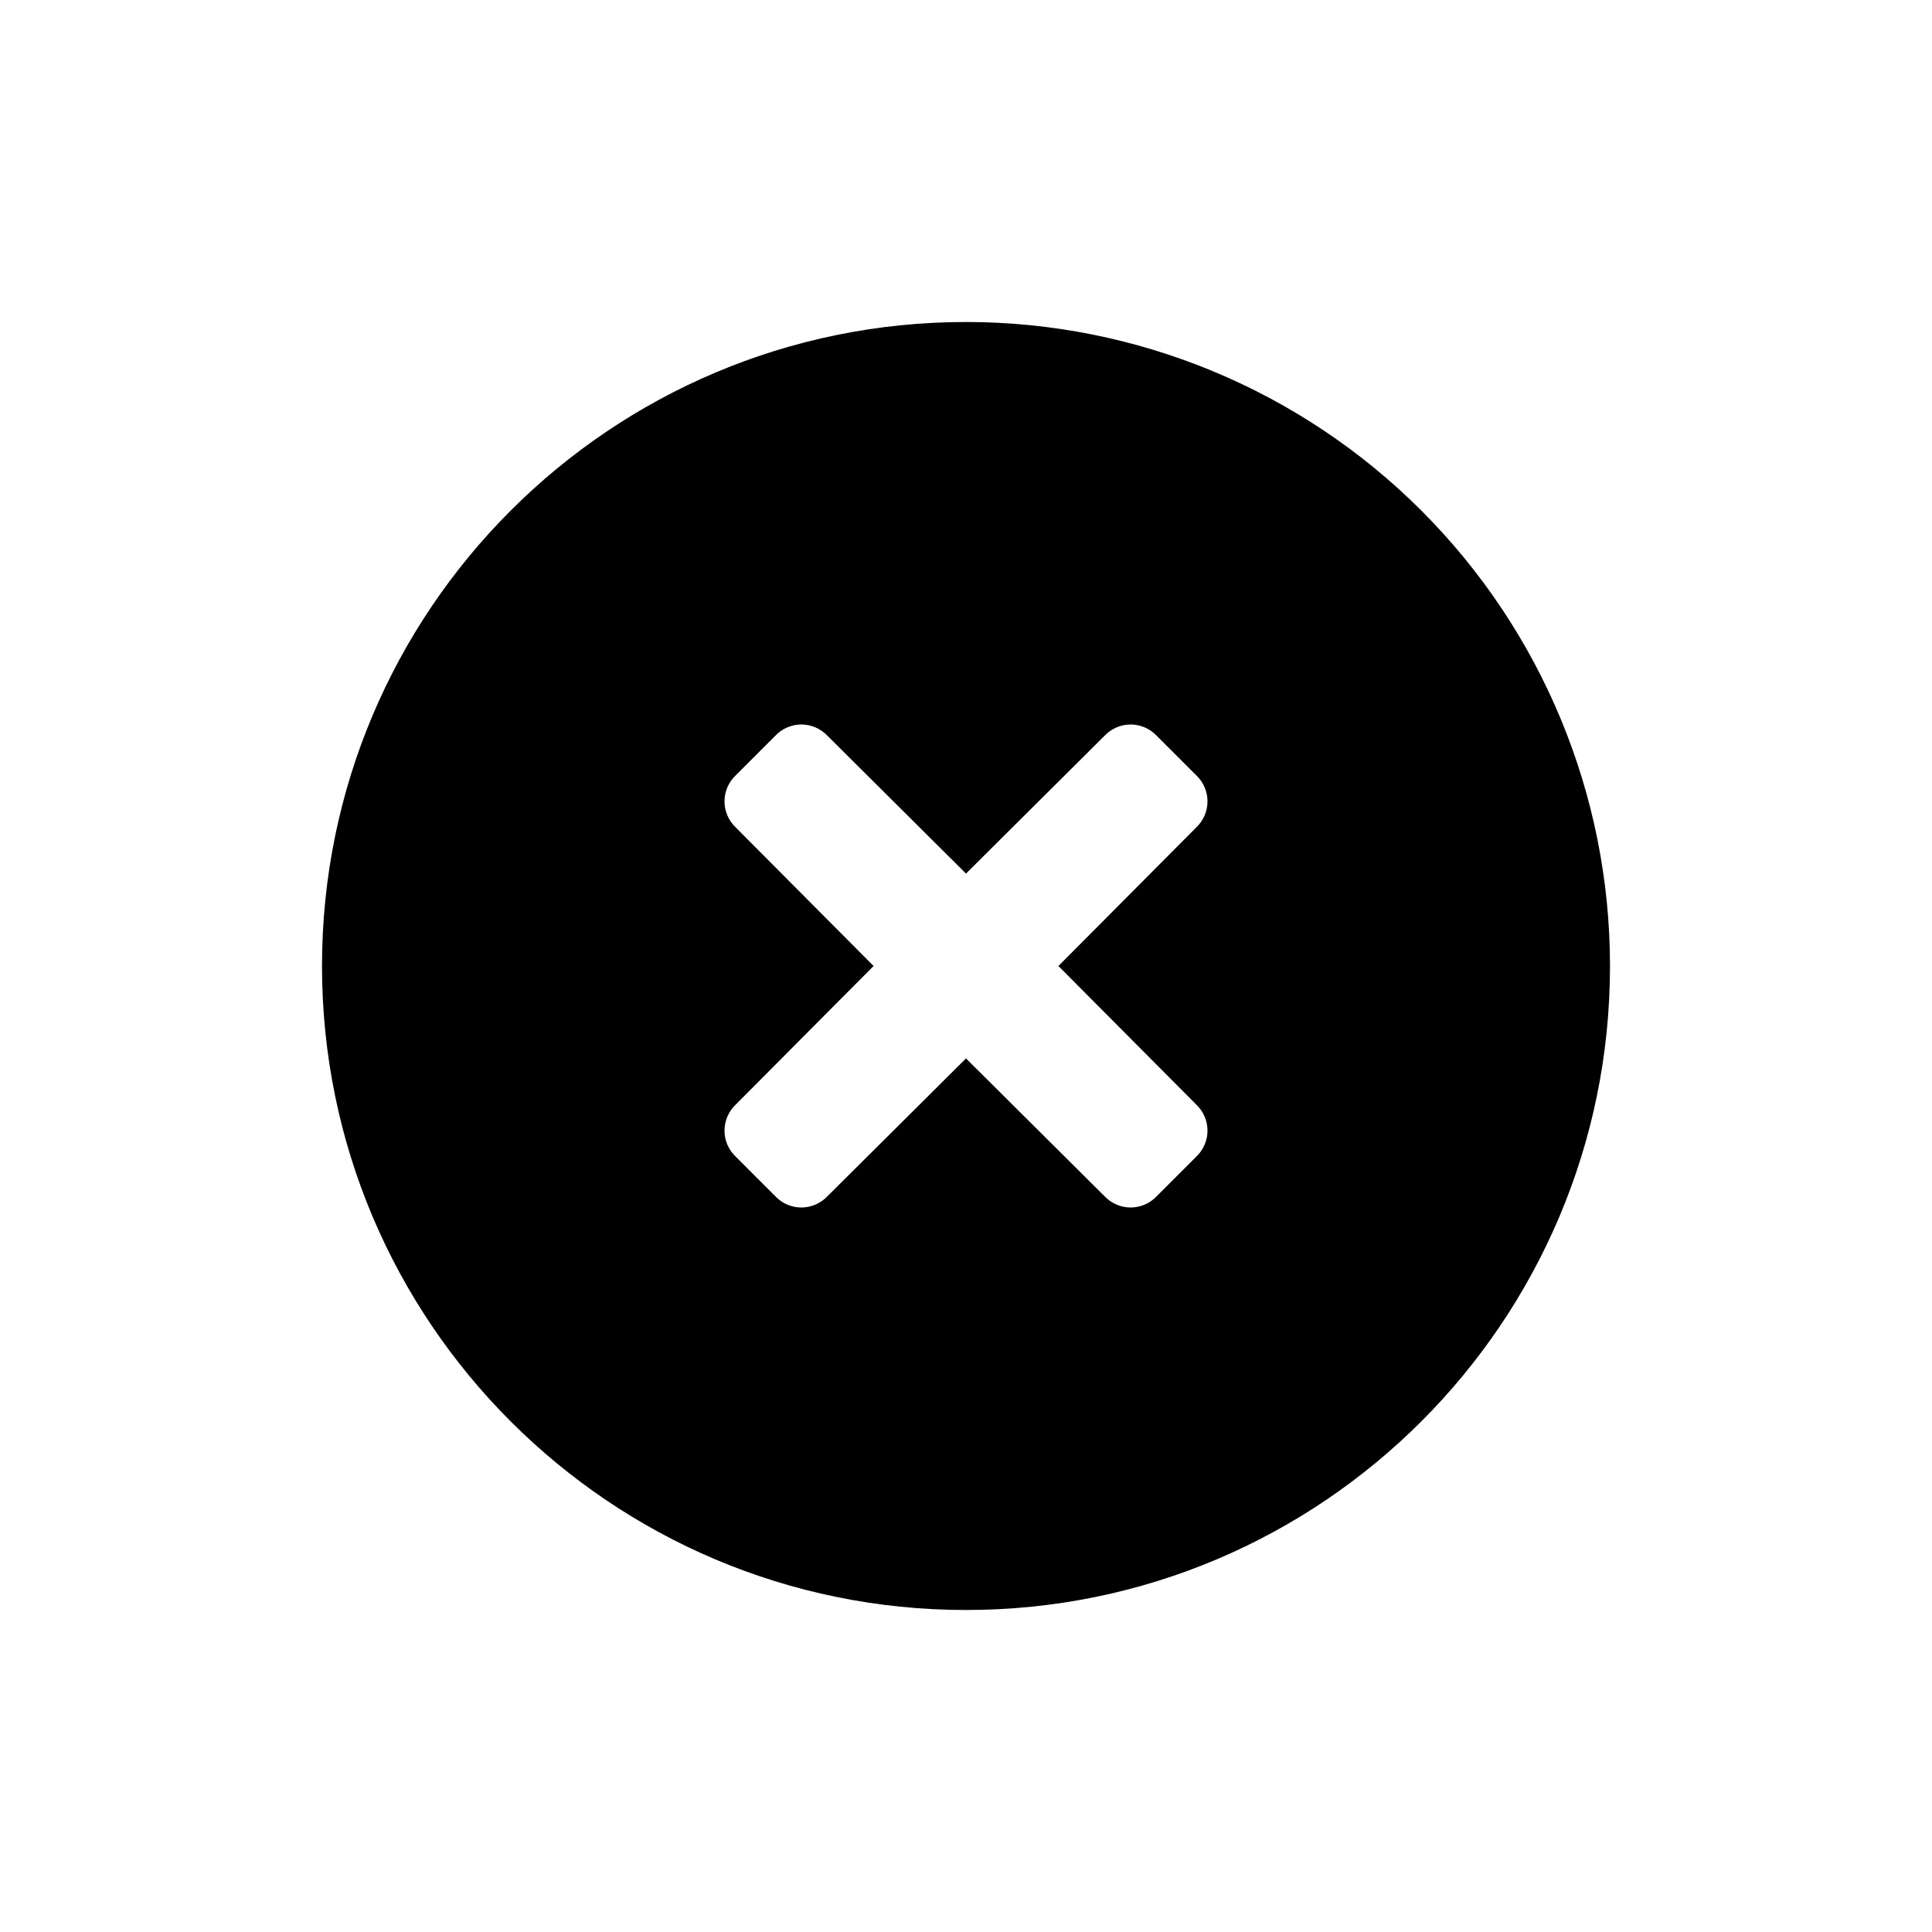
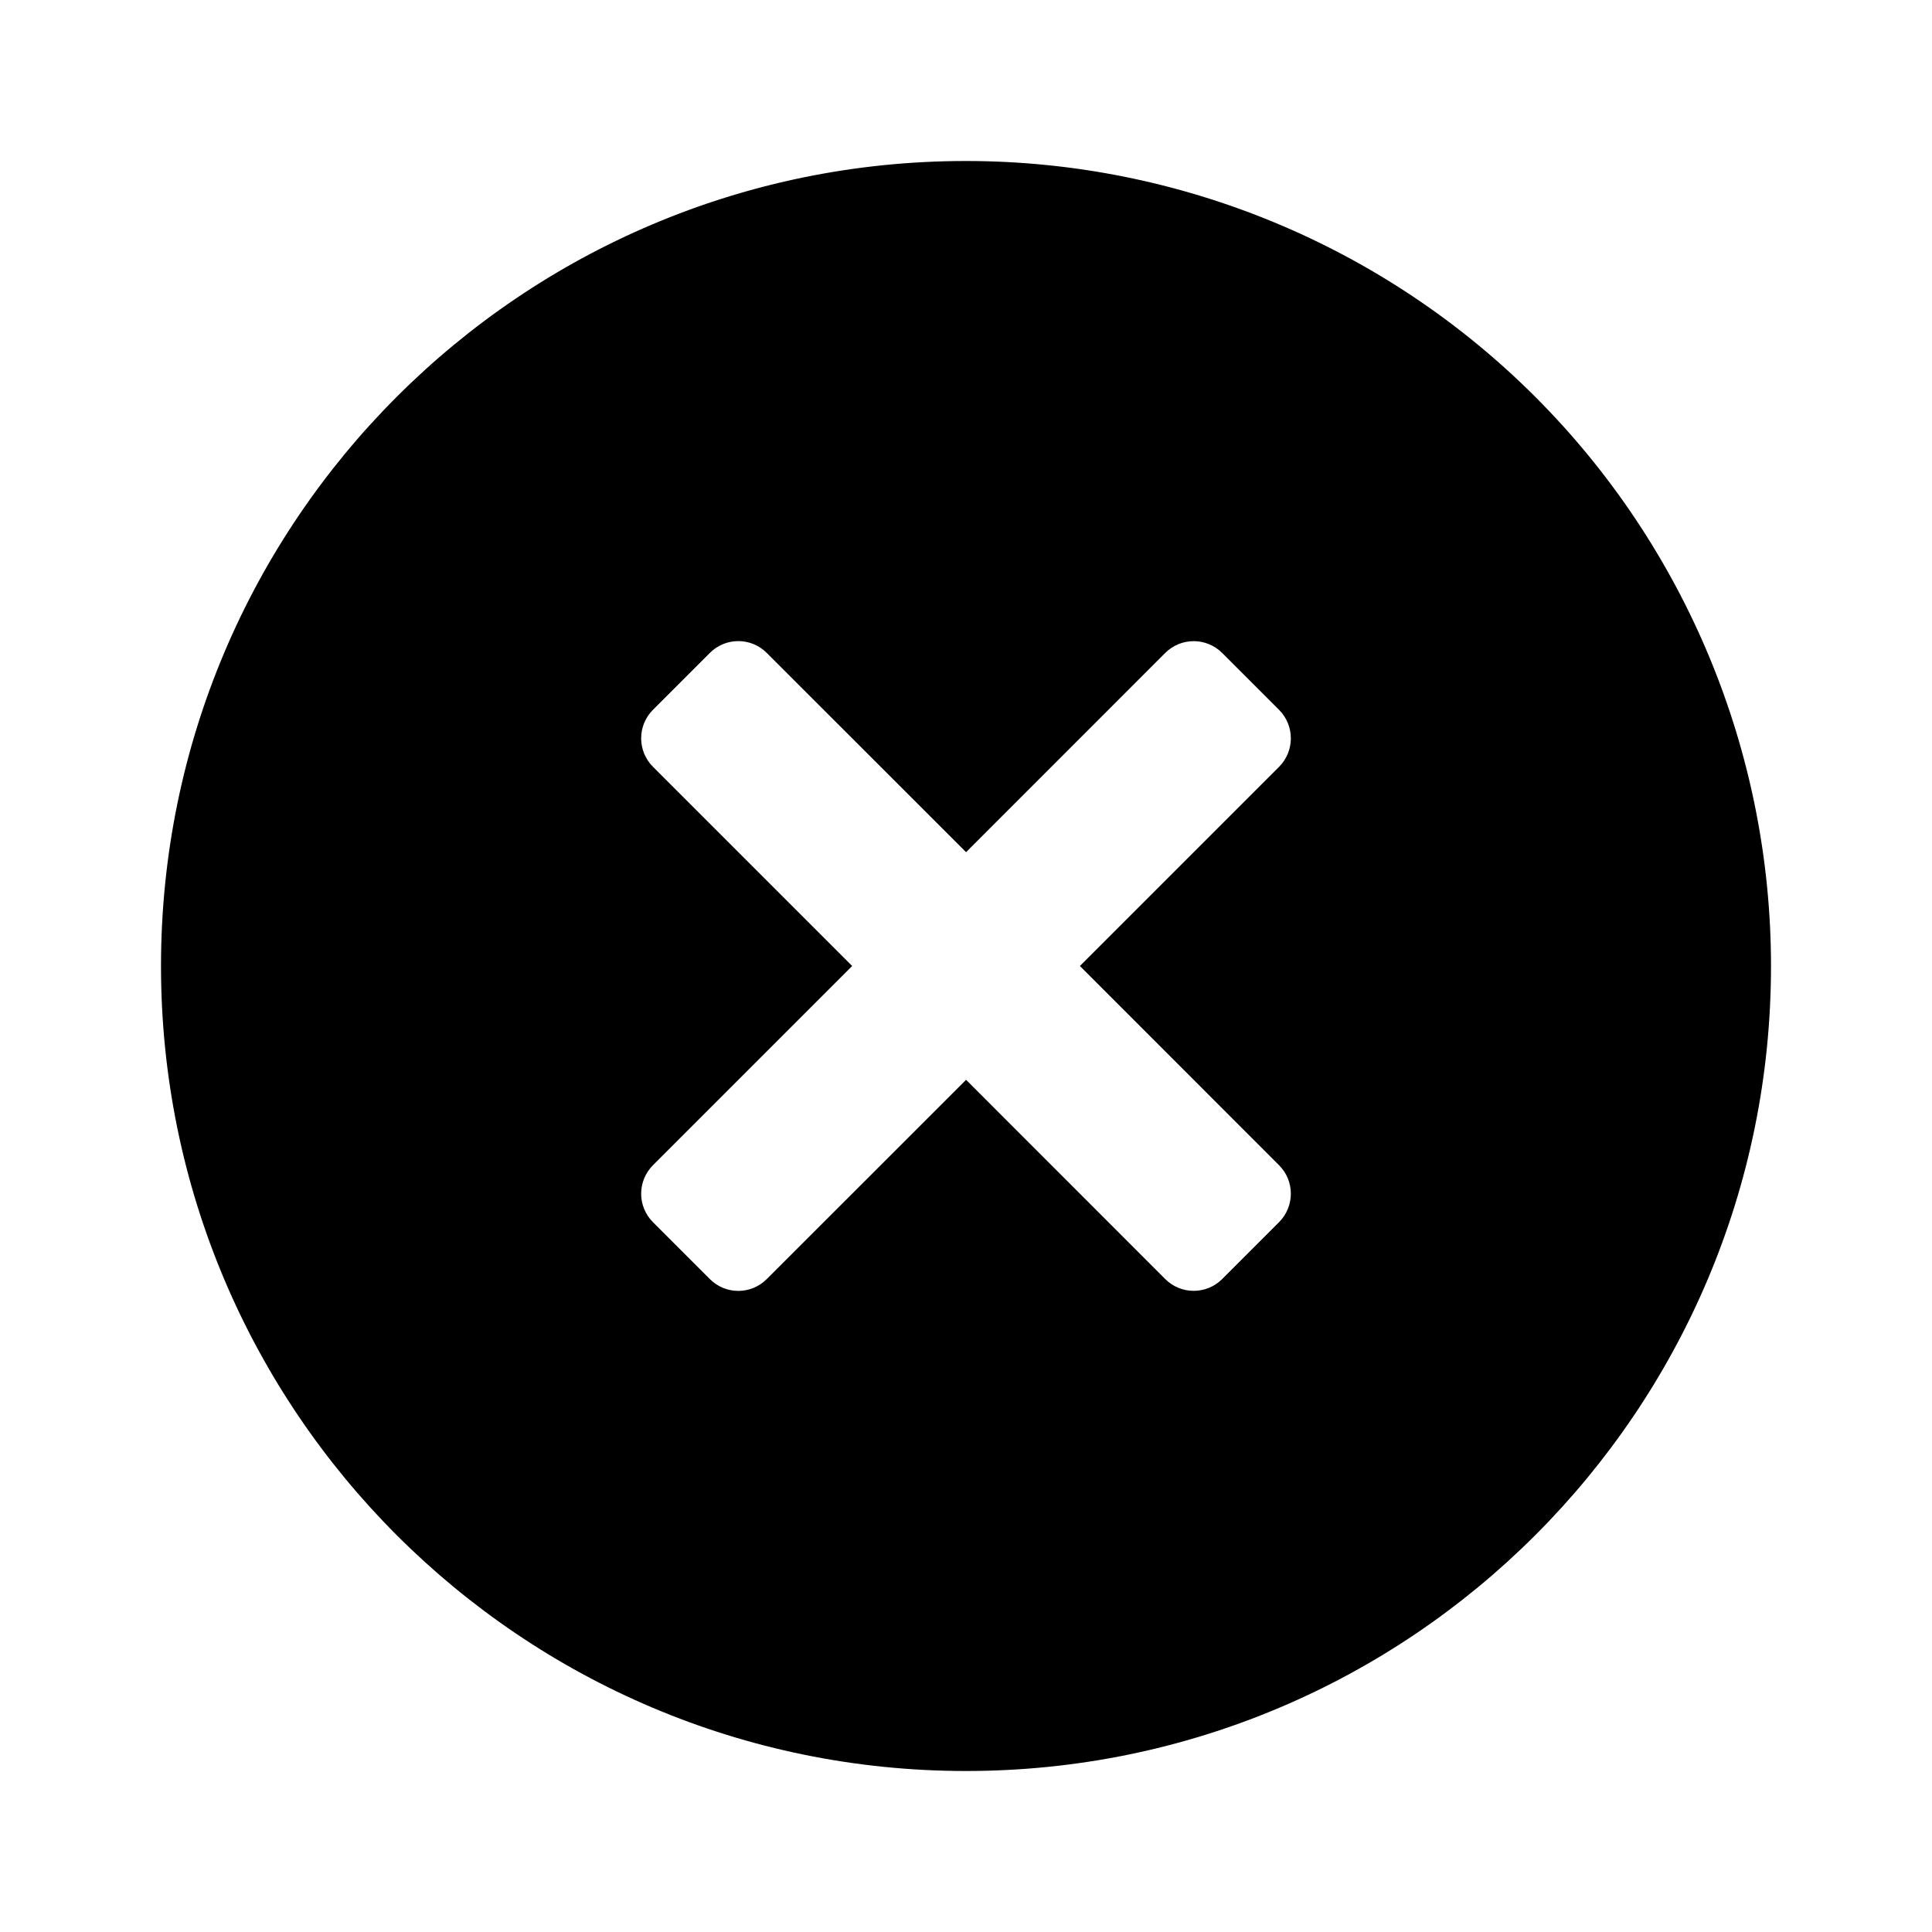
<svg xmlns="http://www.w3.org/2000/svg" viewBox="0 0 24 24">
-   <path d="M4 12C4 7.582 7.582 4 12 4C14.122 4 16.157 4.843 17.657 6.343C19.157 7.843 20 9.878 20 12C20 16.418 16.418 20 12 20C7.582 20 4 16.418 4 12ZM15 14.045C15 13.923 14.949 13.805 14.86 13.721L13.148 12L14.86 10.279C14.949 10.195 15 10.077 15 9.955C15 9.832 14.949 9.715 14.86 9.631L14.369 9.14C14.285 9.051 14.168 9 14.045 9C13.923 9 13.805 9.051 13.721 9.14L12 10.852L10.279 9.14C10.195 9.051 10.077 9 9.955 9C9.832 9 9.715 9.051 9.631 9.14L9.14 9.631C9.051 9.715 9 9.832 9 9.955C9 10.077 9.051 10.195 9.14 10.279L10.852 12L9.14 13.721C9.051 13.805 9 13.923 9 14.045C9 14.168 9.051 14.285 9.14 14.369L9.631 14.86C9.715 14.949 9.832 15 9.955 15C10.077 15 10.195 14.949 10.279 14.86L12 13.148L13.721 14.86C13.805 14.949 13.923 15 14.045 15C14.168 15 14.285 14.949 14.369 14.86L14.86 14.369C14.949 14.285 15 14.168 15 14.045Z" fill="currentColor" fill-rule="evenodd" clip-rule="evenodd" />
+   <path d="M12 2C6.477 2 2 6.477 2 12C2 17.523 6.477 22 12 22C17.523 22 22 17.523 22 12C22 9.348 20.946 6.804 19.071 4.929C17.196 3.054 14.652 2 12 2ZM14.475 8.111C14.67 7.916 14.987 7.916 15.182 8.111L15.889 8.818C16.084 9.014 16.084 9.33 15.889 9.526L13.415 12L15.889 14.475C16.084 14.67 16.084 14.986 15.889 15.182L15.182 15.889C14.987 16.084 14.67 16.084 14.475 15.889L12.001 13.414L9.525 15.889C9.33 16.085 9.013 16.085 8.818 15.889L8.111 15.182C7.916 14.987 7.916 14.671 8.111 14.475L10.586 12L8.111 9.525C7.916 9.33 7.916 9.013 8.111 8.818L8.818 8.111C9.013 7.915 9.33 7.915 9.525 8.111L12.001 10.586L14.475 8.111Z" fill="currentColor" fill-rule="evenodd" clip-rule="evenodd" />
</svg>
